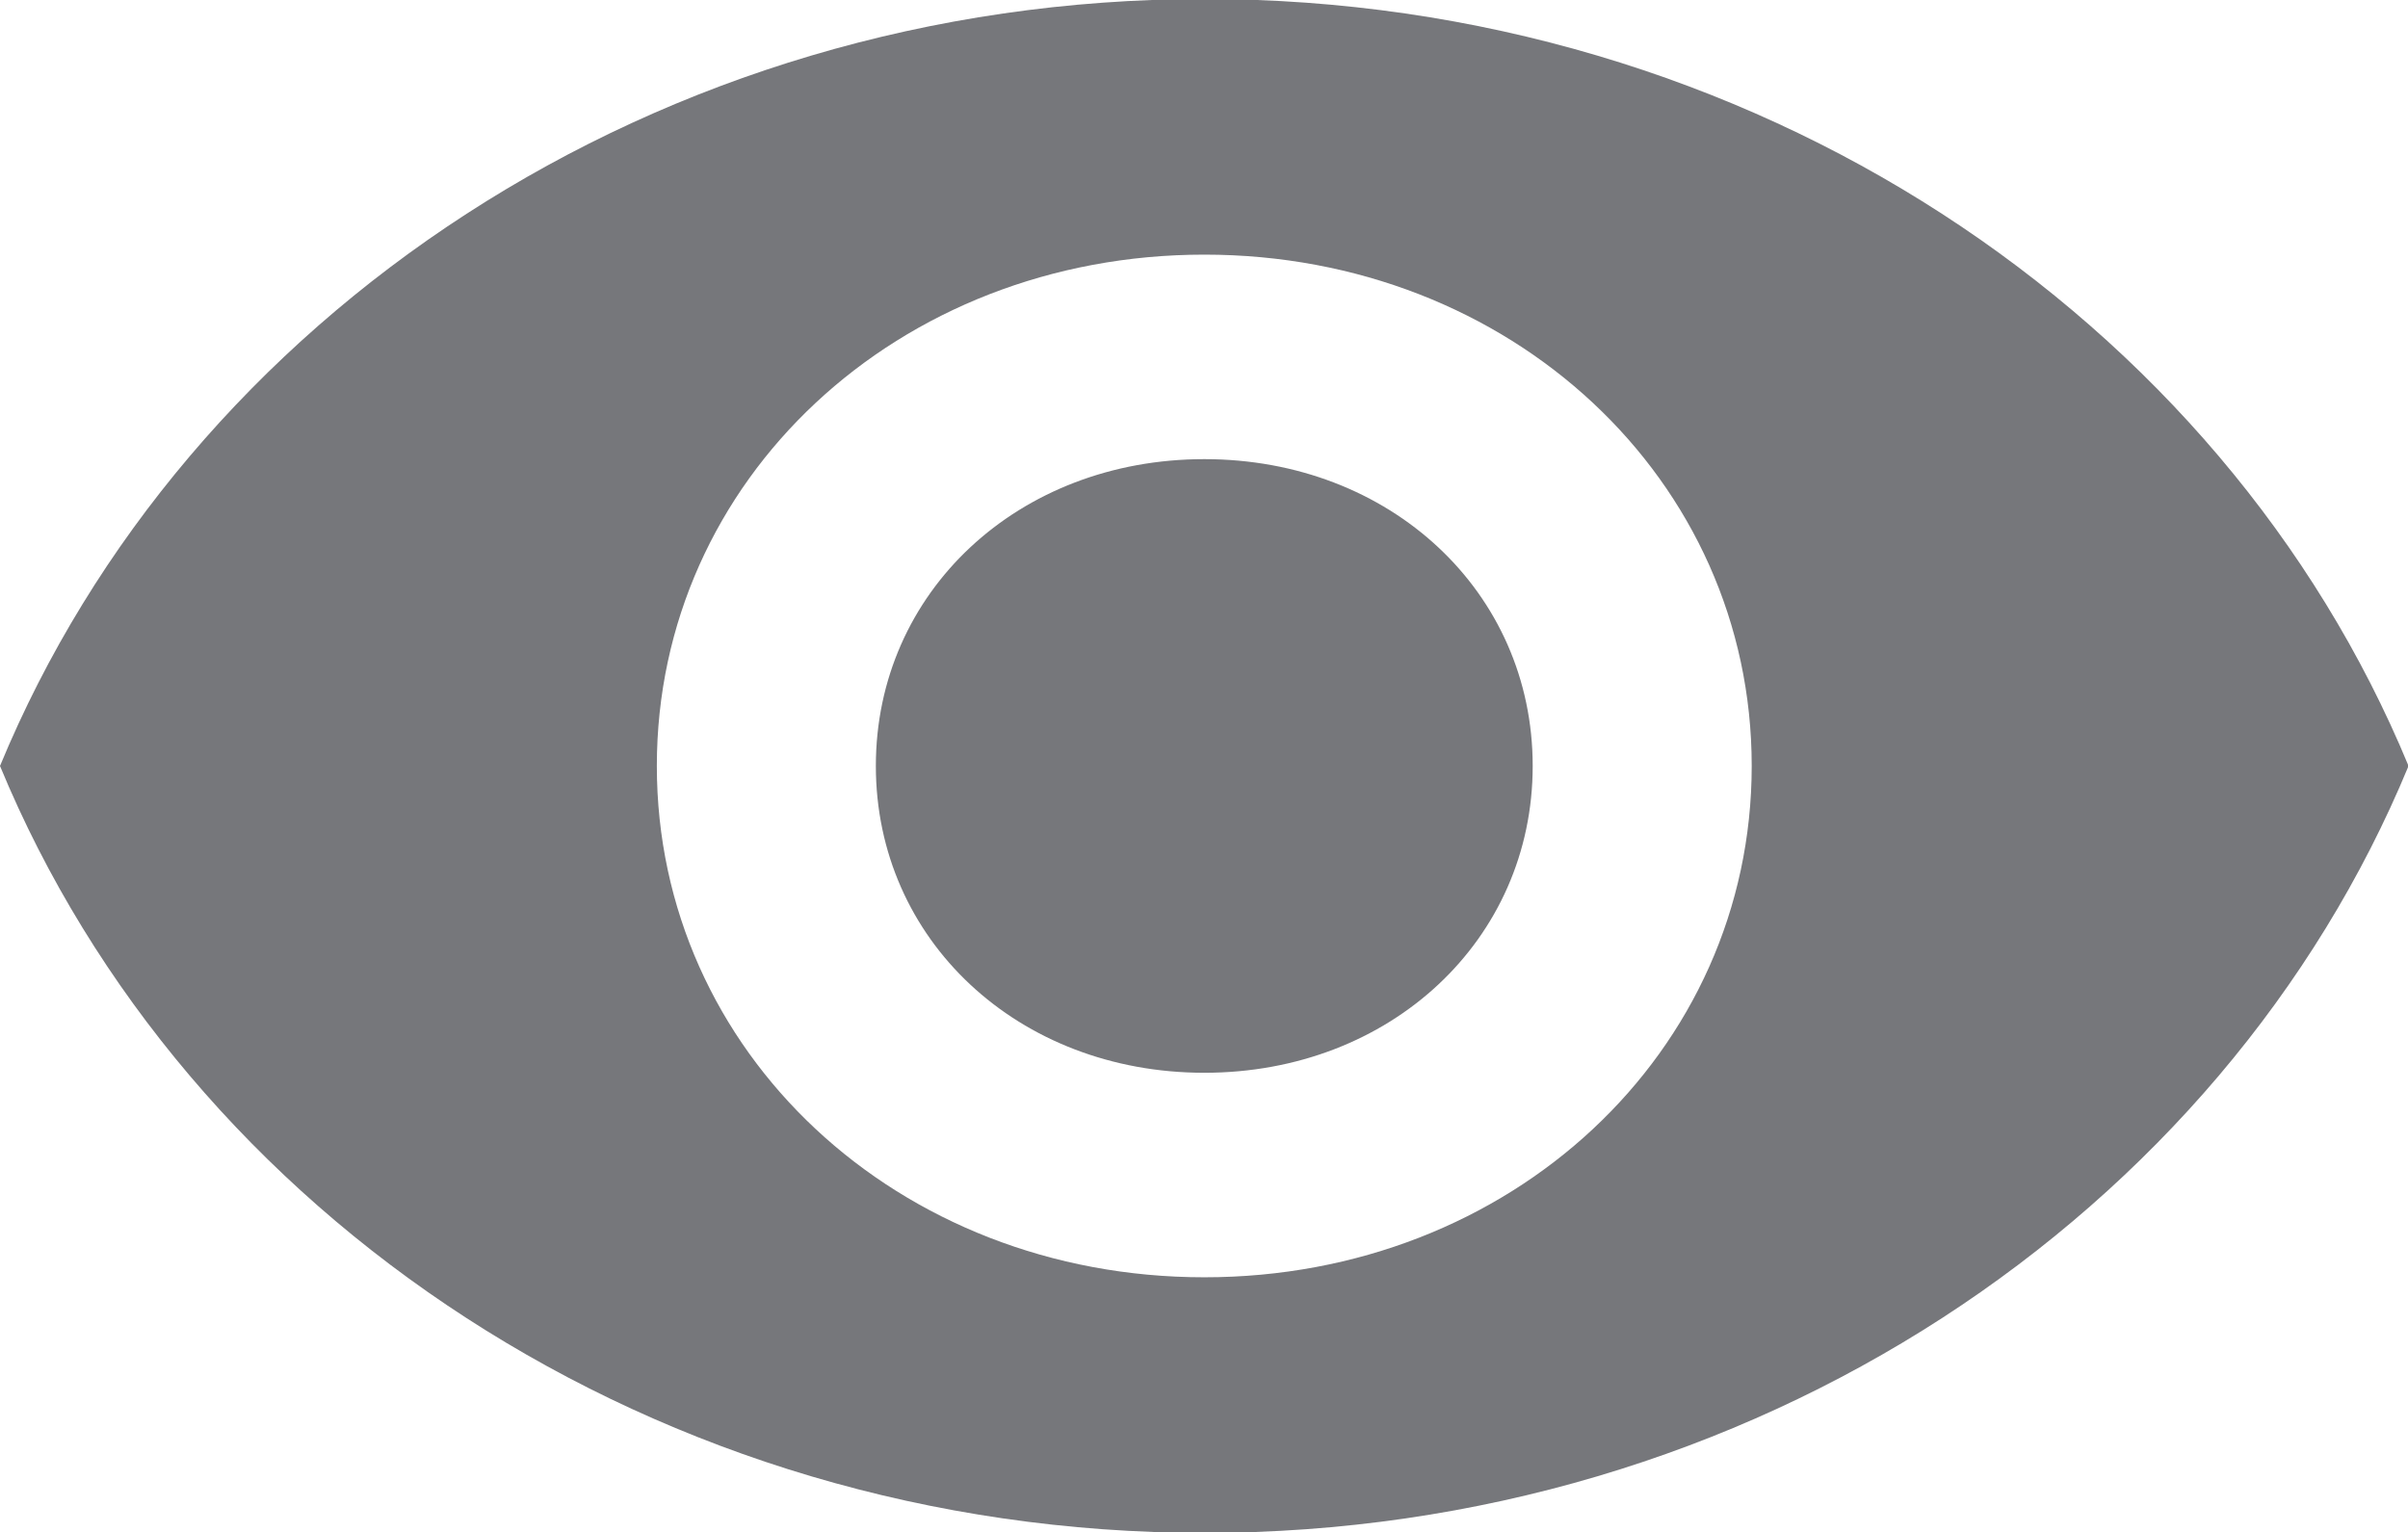
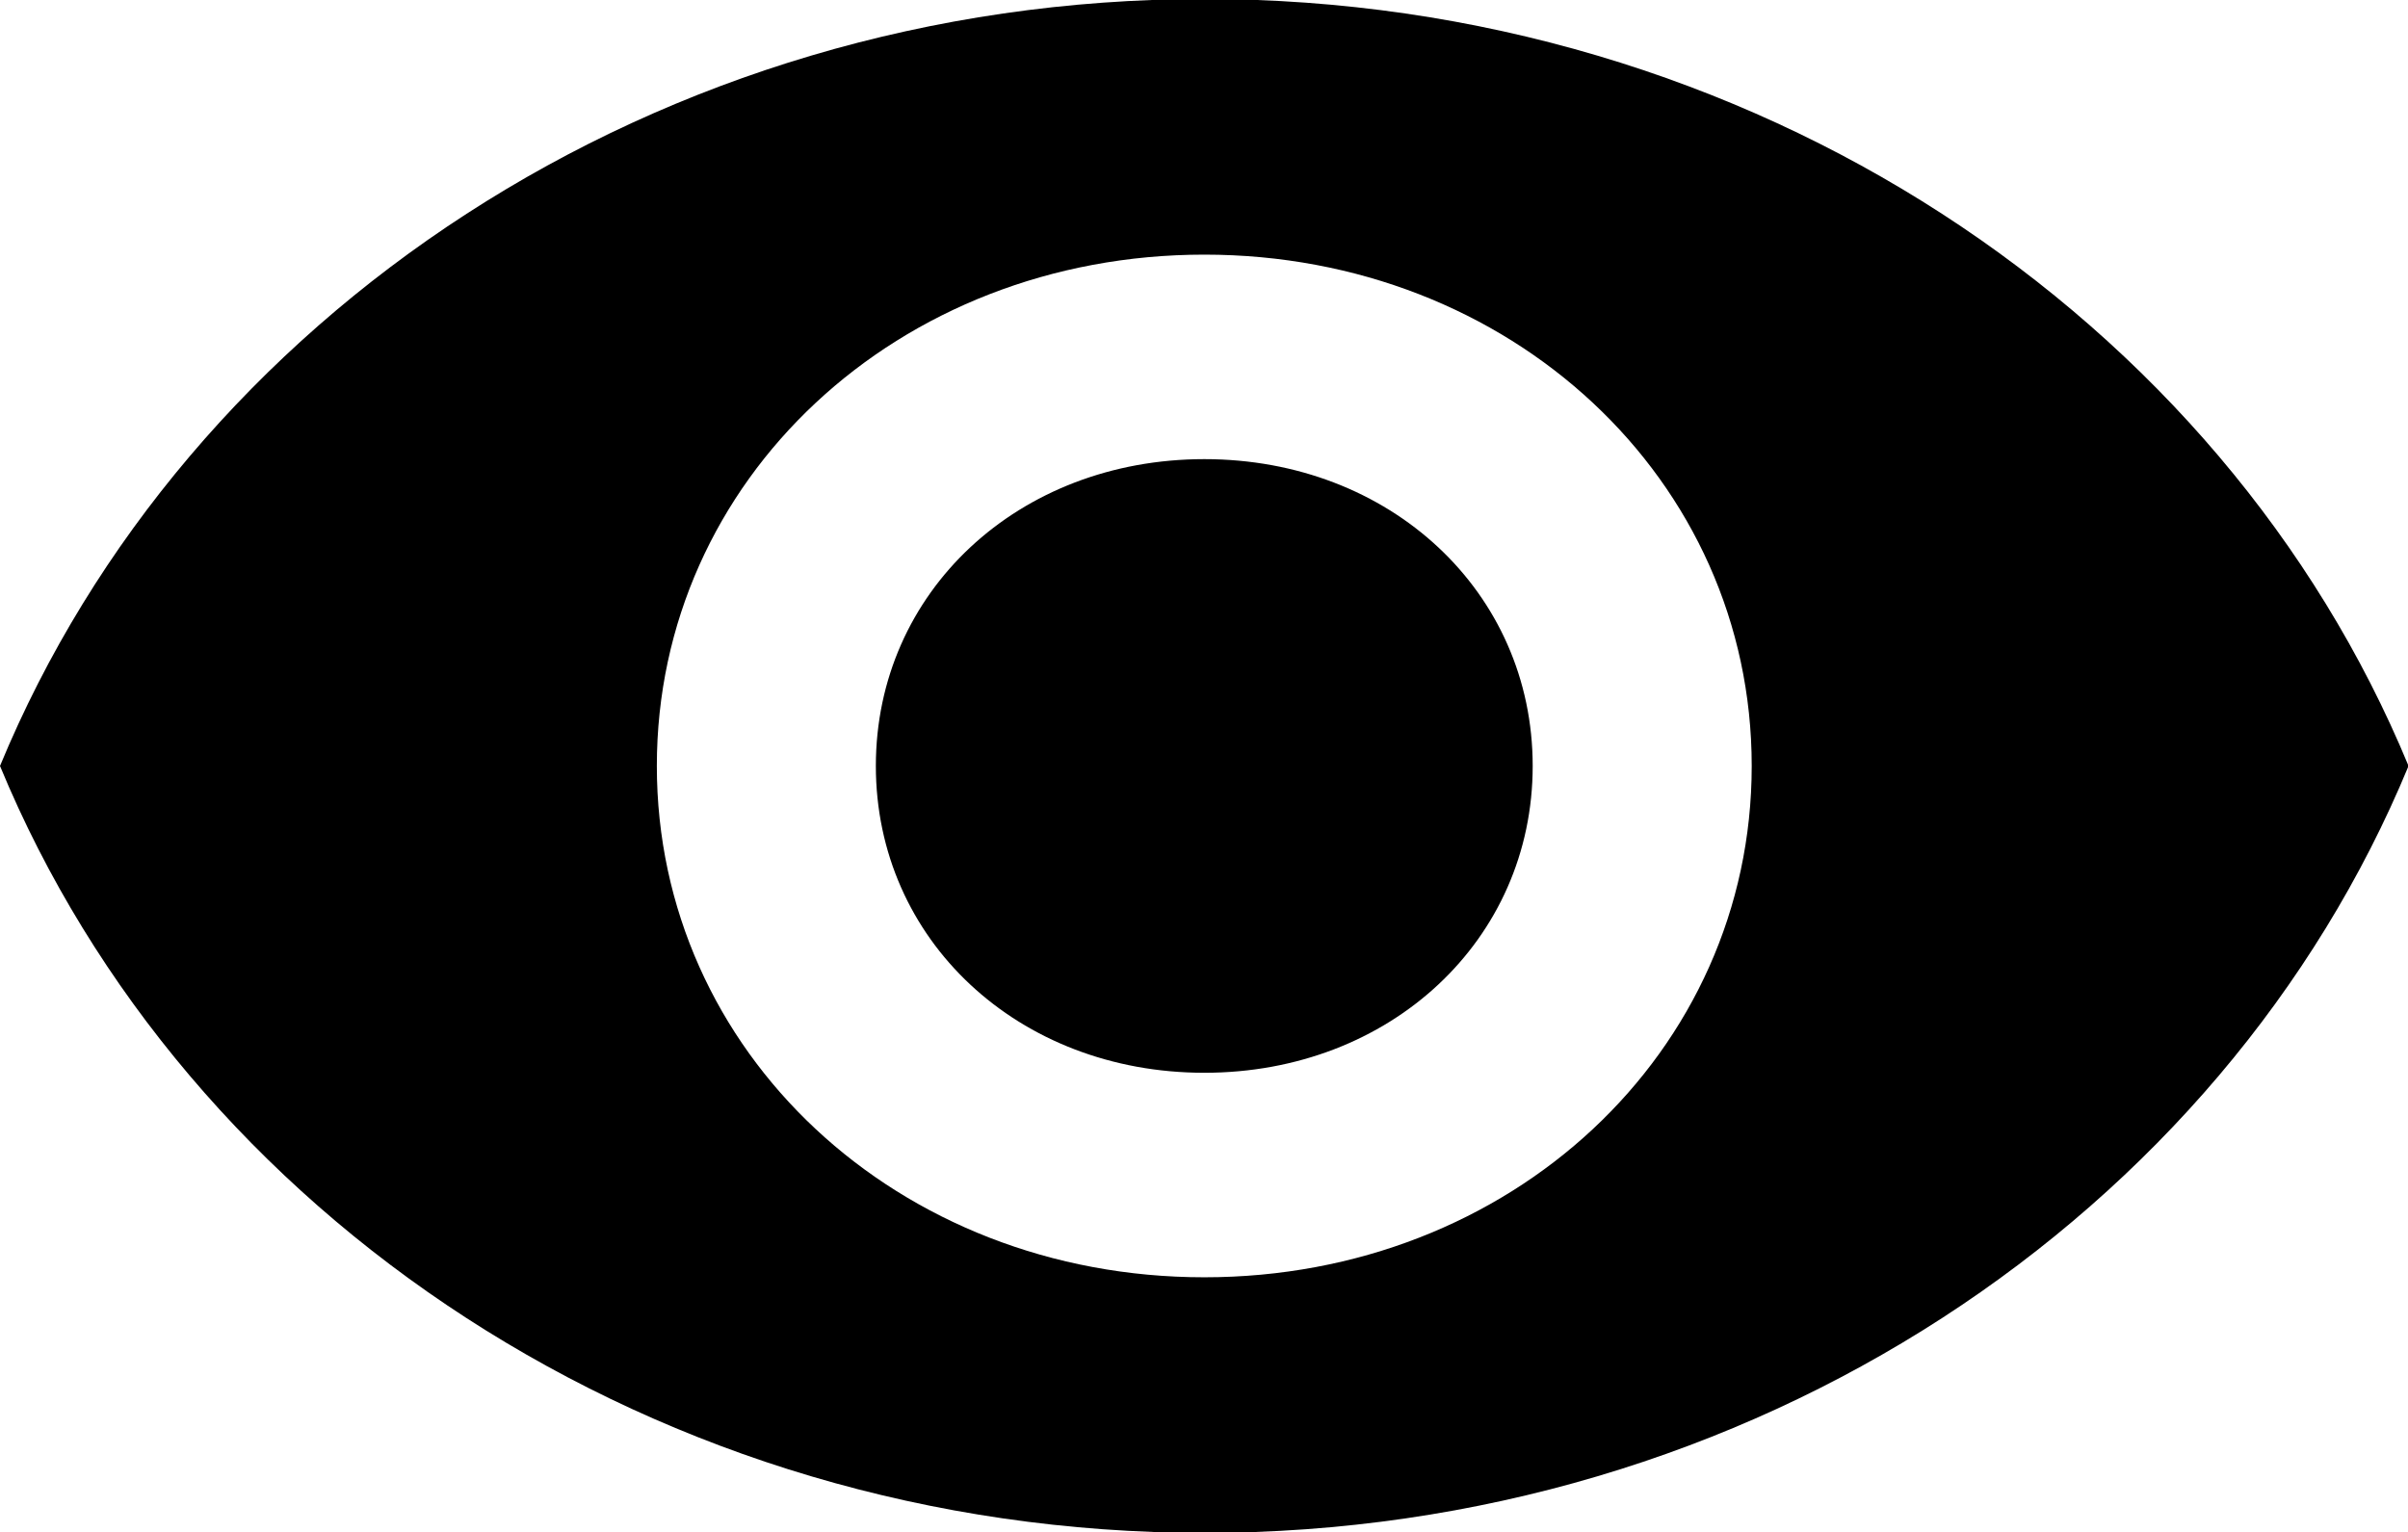
- <svg xmlns="http://www.w3.org/2000/svg" preserveAspectRatio="xMidYMid" width="22" height="14" viewBox="0 0 22 14">
-   <defs>
-     <style>
-       .cls-1 {
-         fill: #76777b;
-         fill-rule: evenodd;
-       }
-     </style>
-   </defs>
-   <path d="M11.003,-0.009 C6.001,-0.009 1.700,2.888 -0.000,7.000 C1.700,11.112 6.001,14.009 11.003,14.009 C16.004,14.009 20.305,11.112 22.005,7.000 C20.305,2.888 16.004,-0.009 11.003,-0.009 ZM11.003,11.673 C8.202,11.673 6.001,9.617 6.001,7.000 C6.001,4.383 8.202,2.327 11.003,2.327 C13.803,2.327 16.004,4.383 16.004,7.000 C16.004,9.617 13.803,11.673 11.003,11.673 ZM11.003,4.196 C9.302,4.196 8.002,5.411 8.002,7.000 C8.002,8.589 9.302,9.804 11.003,9.804 C12.703,9.804 14.003,8.589 14.003,7.000 C14.003,5.411 12.703,4.196 11.003,4.196 Z" class="cls-1" />
+ <svg width="22" height="14" viewBox="0 0 22 14">
+   <path d="M11.003,-0.009 C6.001,-0.009 1.700,2.888 -0.000,7.000 C1.700,11.112 6.001,14.009 11.003,14.009 C16.004,14.009 20.305,11.112 22.005,7.000 C20.305,2.888 16.004,-0.009 11.003,-0.009 ZM11.003,11.673 C8.202,11.673 6.001,9.617 6.001,7.000 C6.001,4.383 8.202,2.327 11.003,2.327 C13.803,2.327 16.004,4.383 16.004,7.000 C16.004,9.617 13.803,11.673 11.003,11.673 ZM11.003,4.196 C9.302,4.196 8.002,5.411 8.002,7.000 C8.002,8.589 9.302,9.804 11.003,9.804 C12.703,9.804 14.003,8.589 14.003,7.000 C14.003,5.411 12.703,4.196 11.003,4.196 Z" />
</svg>
